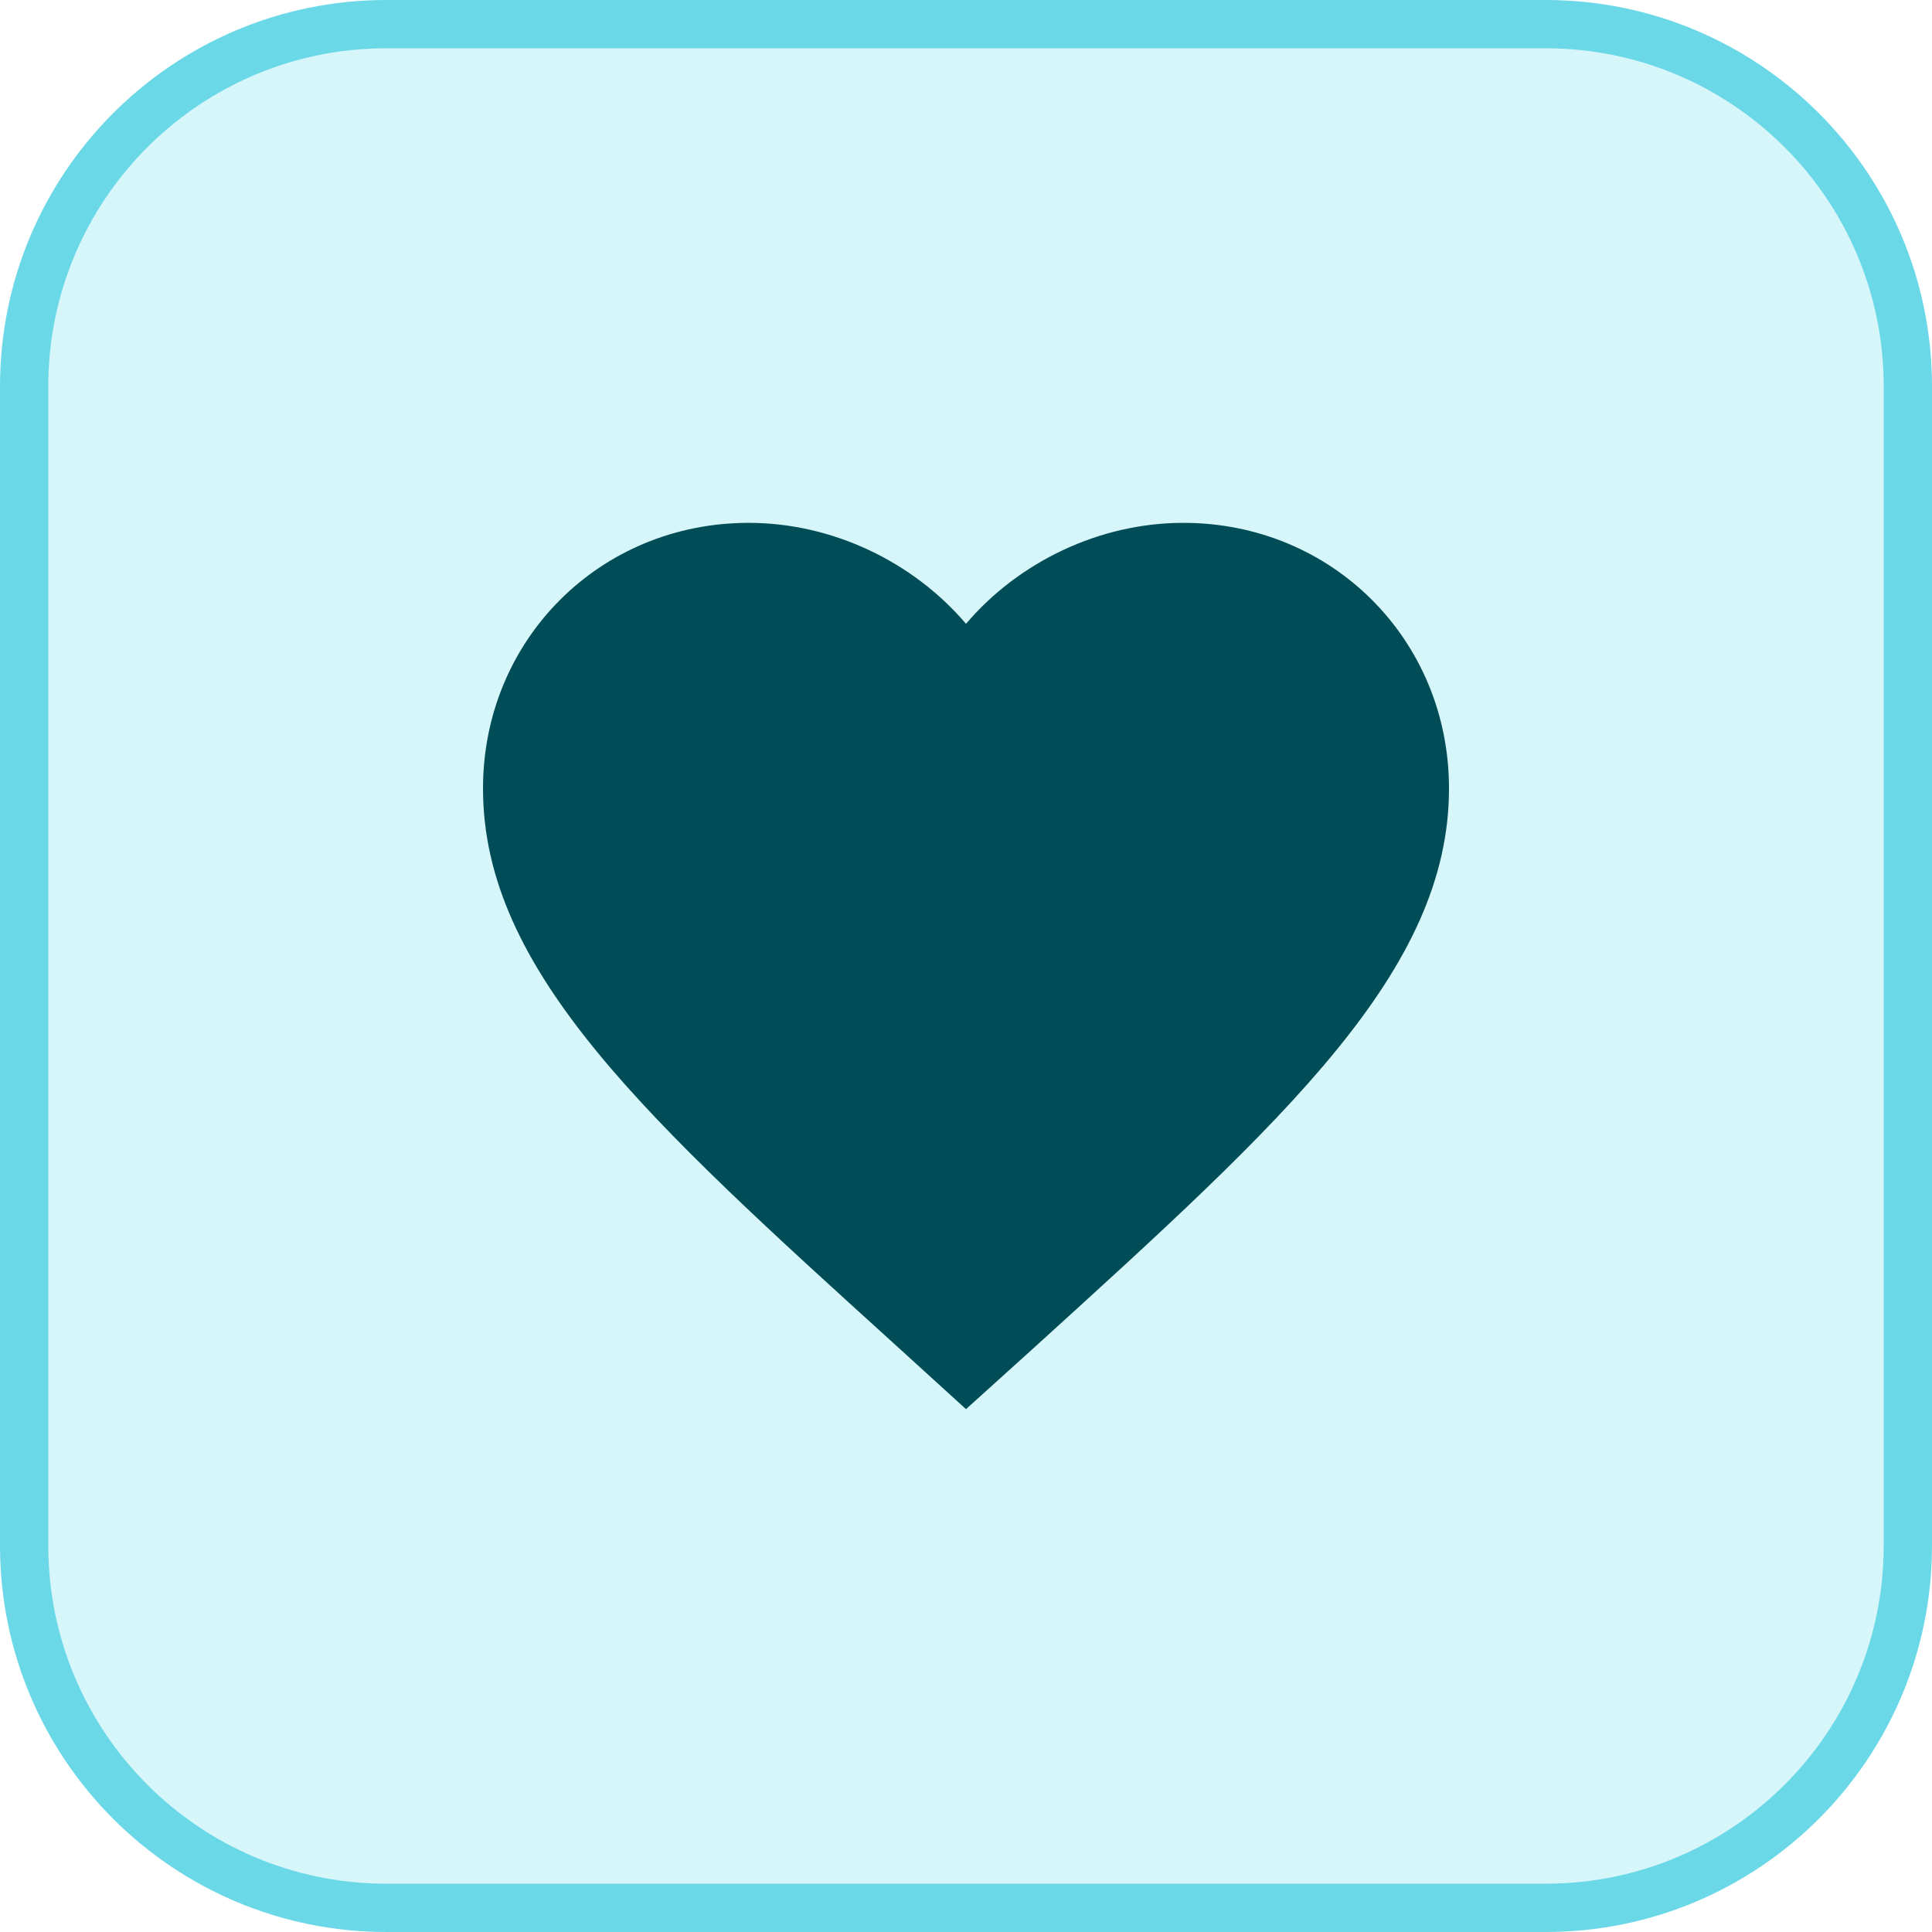
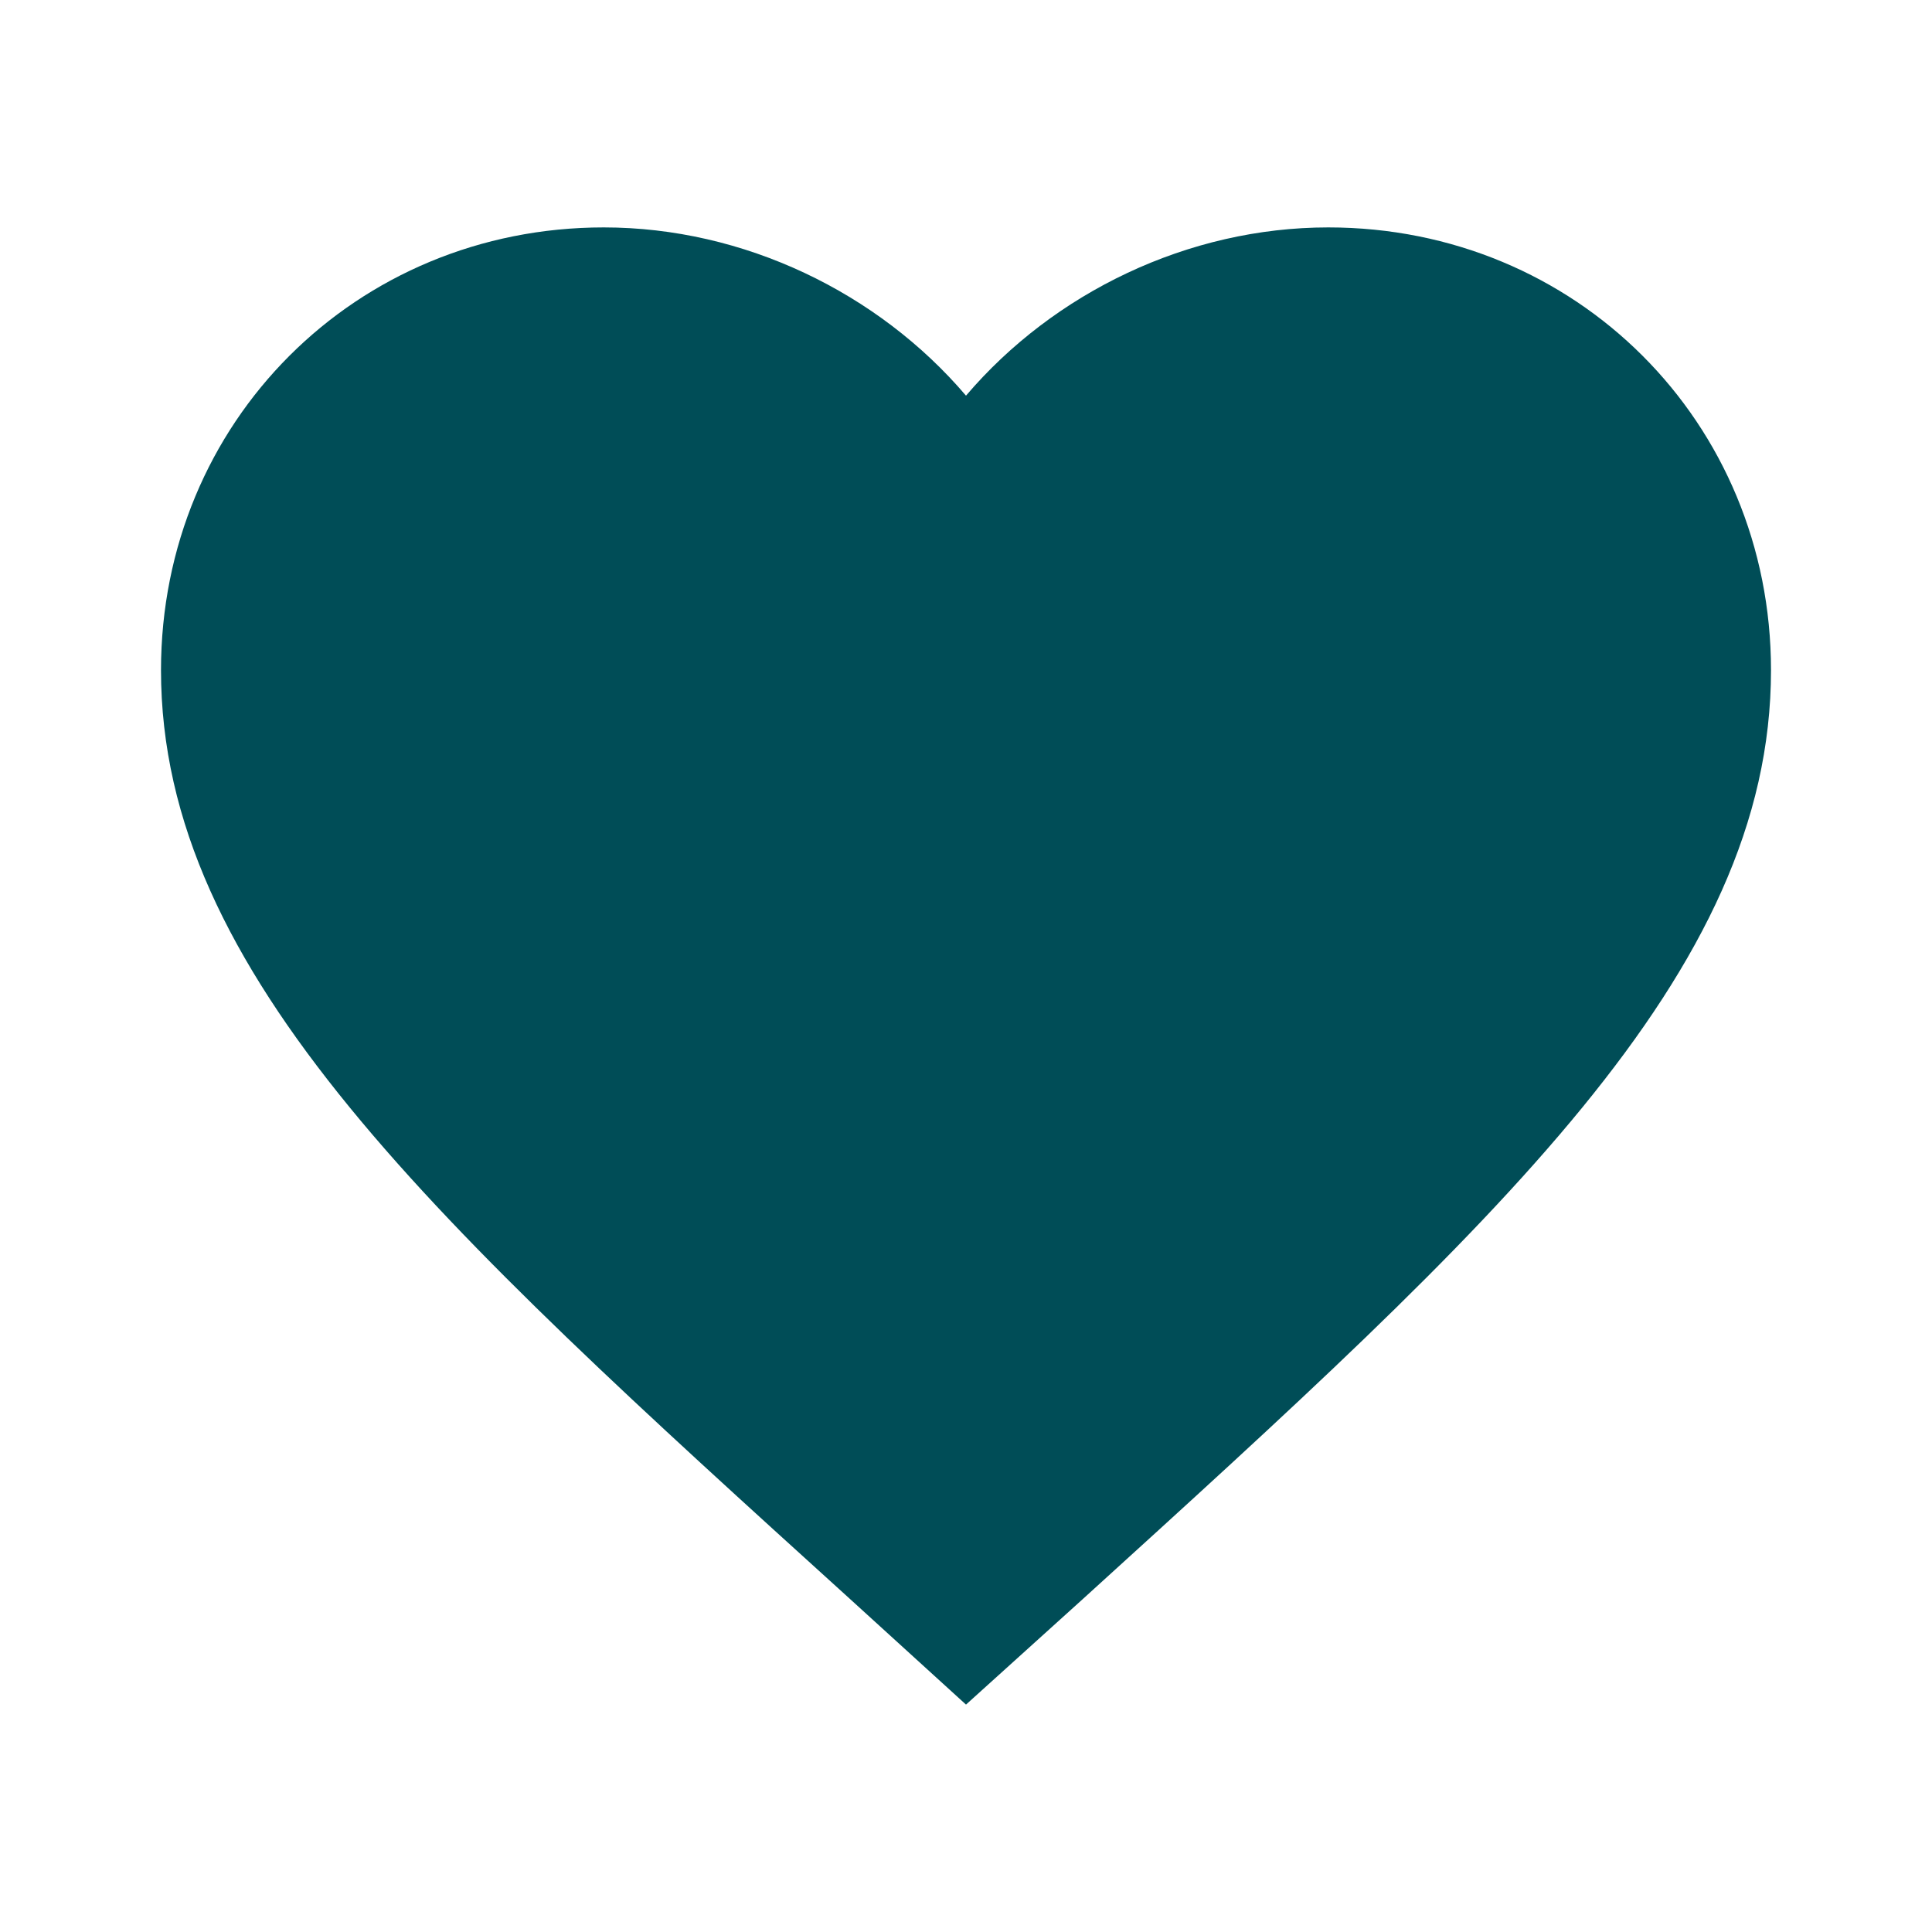
- <svg xmlns="http://www.w3.org/2000/svg" width="40" height="40" viewBox="0 0 40 40" fill="none">
-   <rect x="0.5" y="0.5" width="39" height="39" rx="7.5" fill="#D6F6FA" />
-   <rect x="0.5" y="0.5" width="39" height="39" rx="7.5" stroke="#6AD8E7" />
+ <svg xmlns="http://www.w3.org/2000/svg" width="24" height="24" viewBox="8 8 24 24" fill="none">
  <path d="M20 29.175L18.55 27.855C13.4 23.185 10 20.105 10 16.325C10 13.245 12.42 10.825 15.5 10.825C17.24 10.825 18.91 11.635 20 12.915C21.09 11.635 22.76 10.825 24.5 10.825C27.58 10.825 30 13.245 30 16.325C30 20.105 26.6 23.185 21.45 27.865L20 29.175Z" fill="#004D57" />
</svg>
